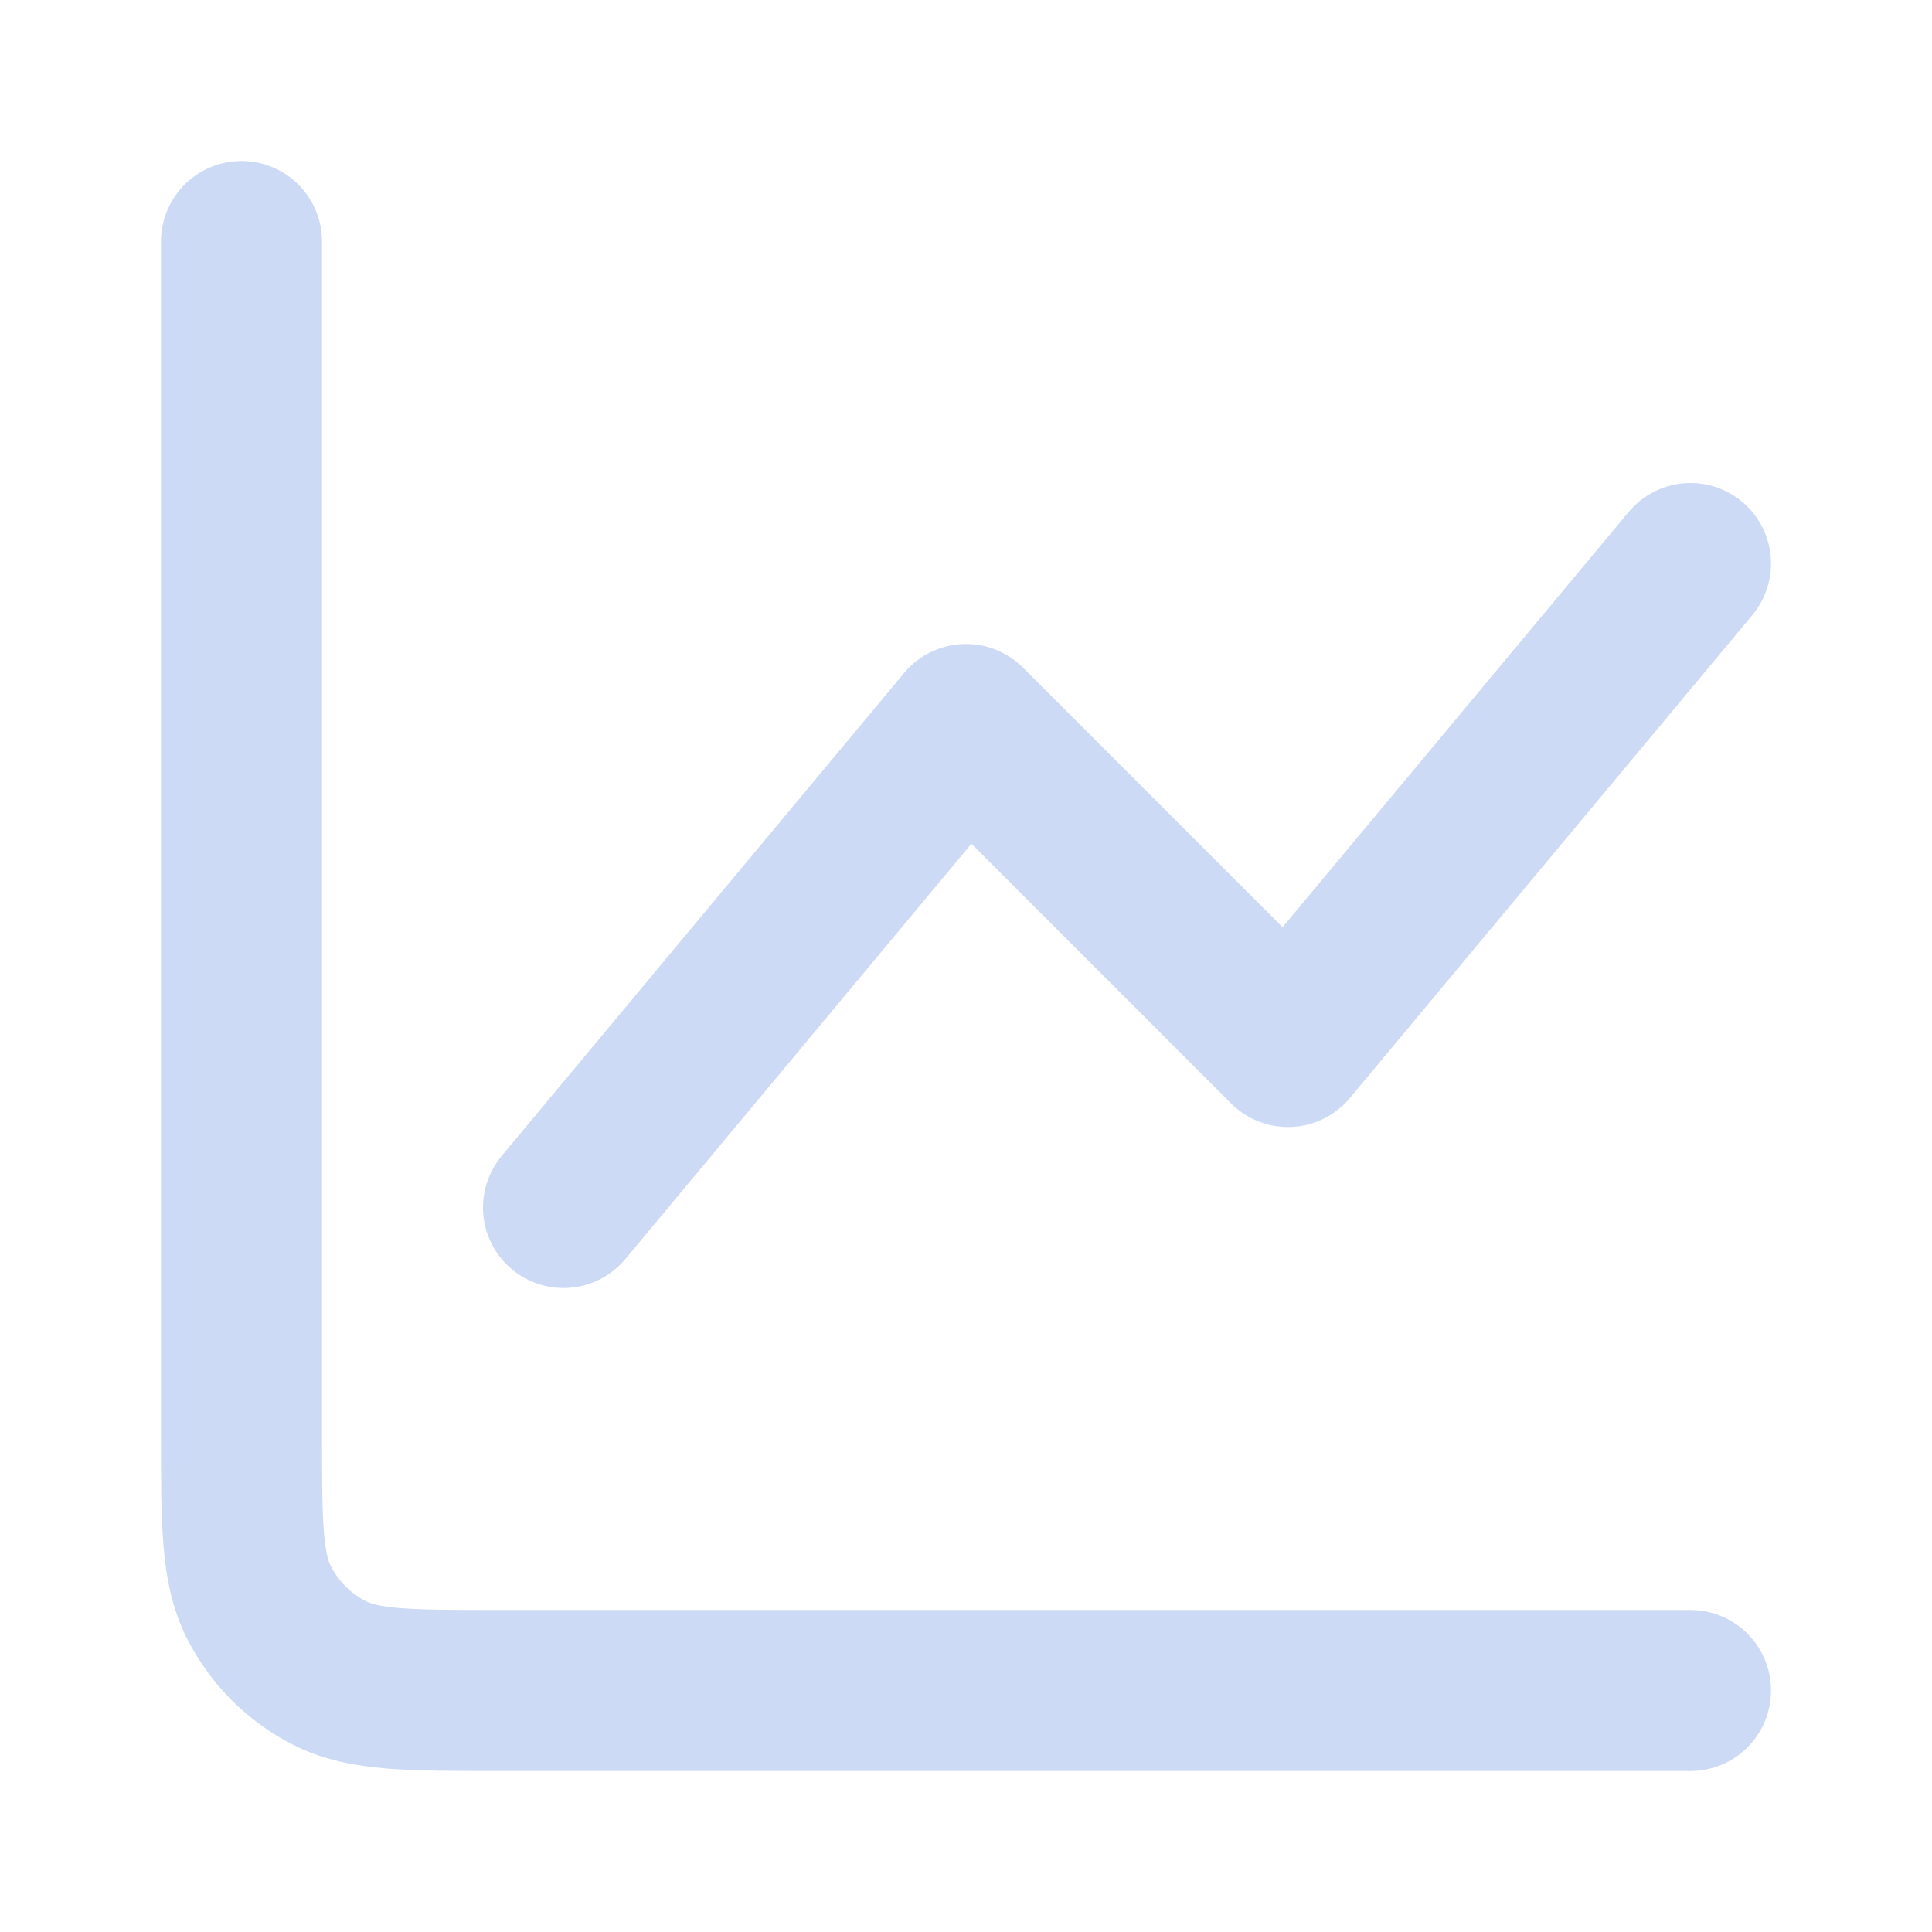
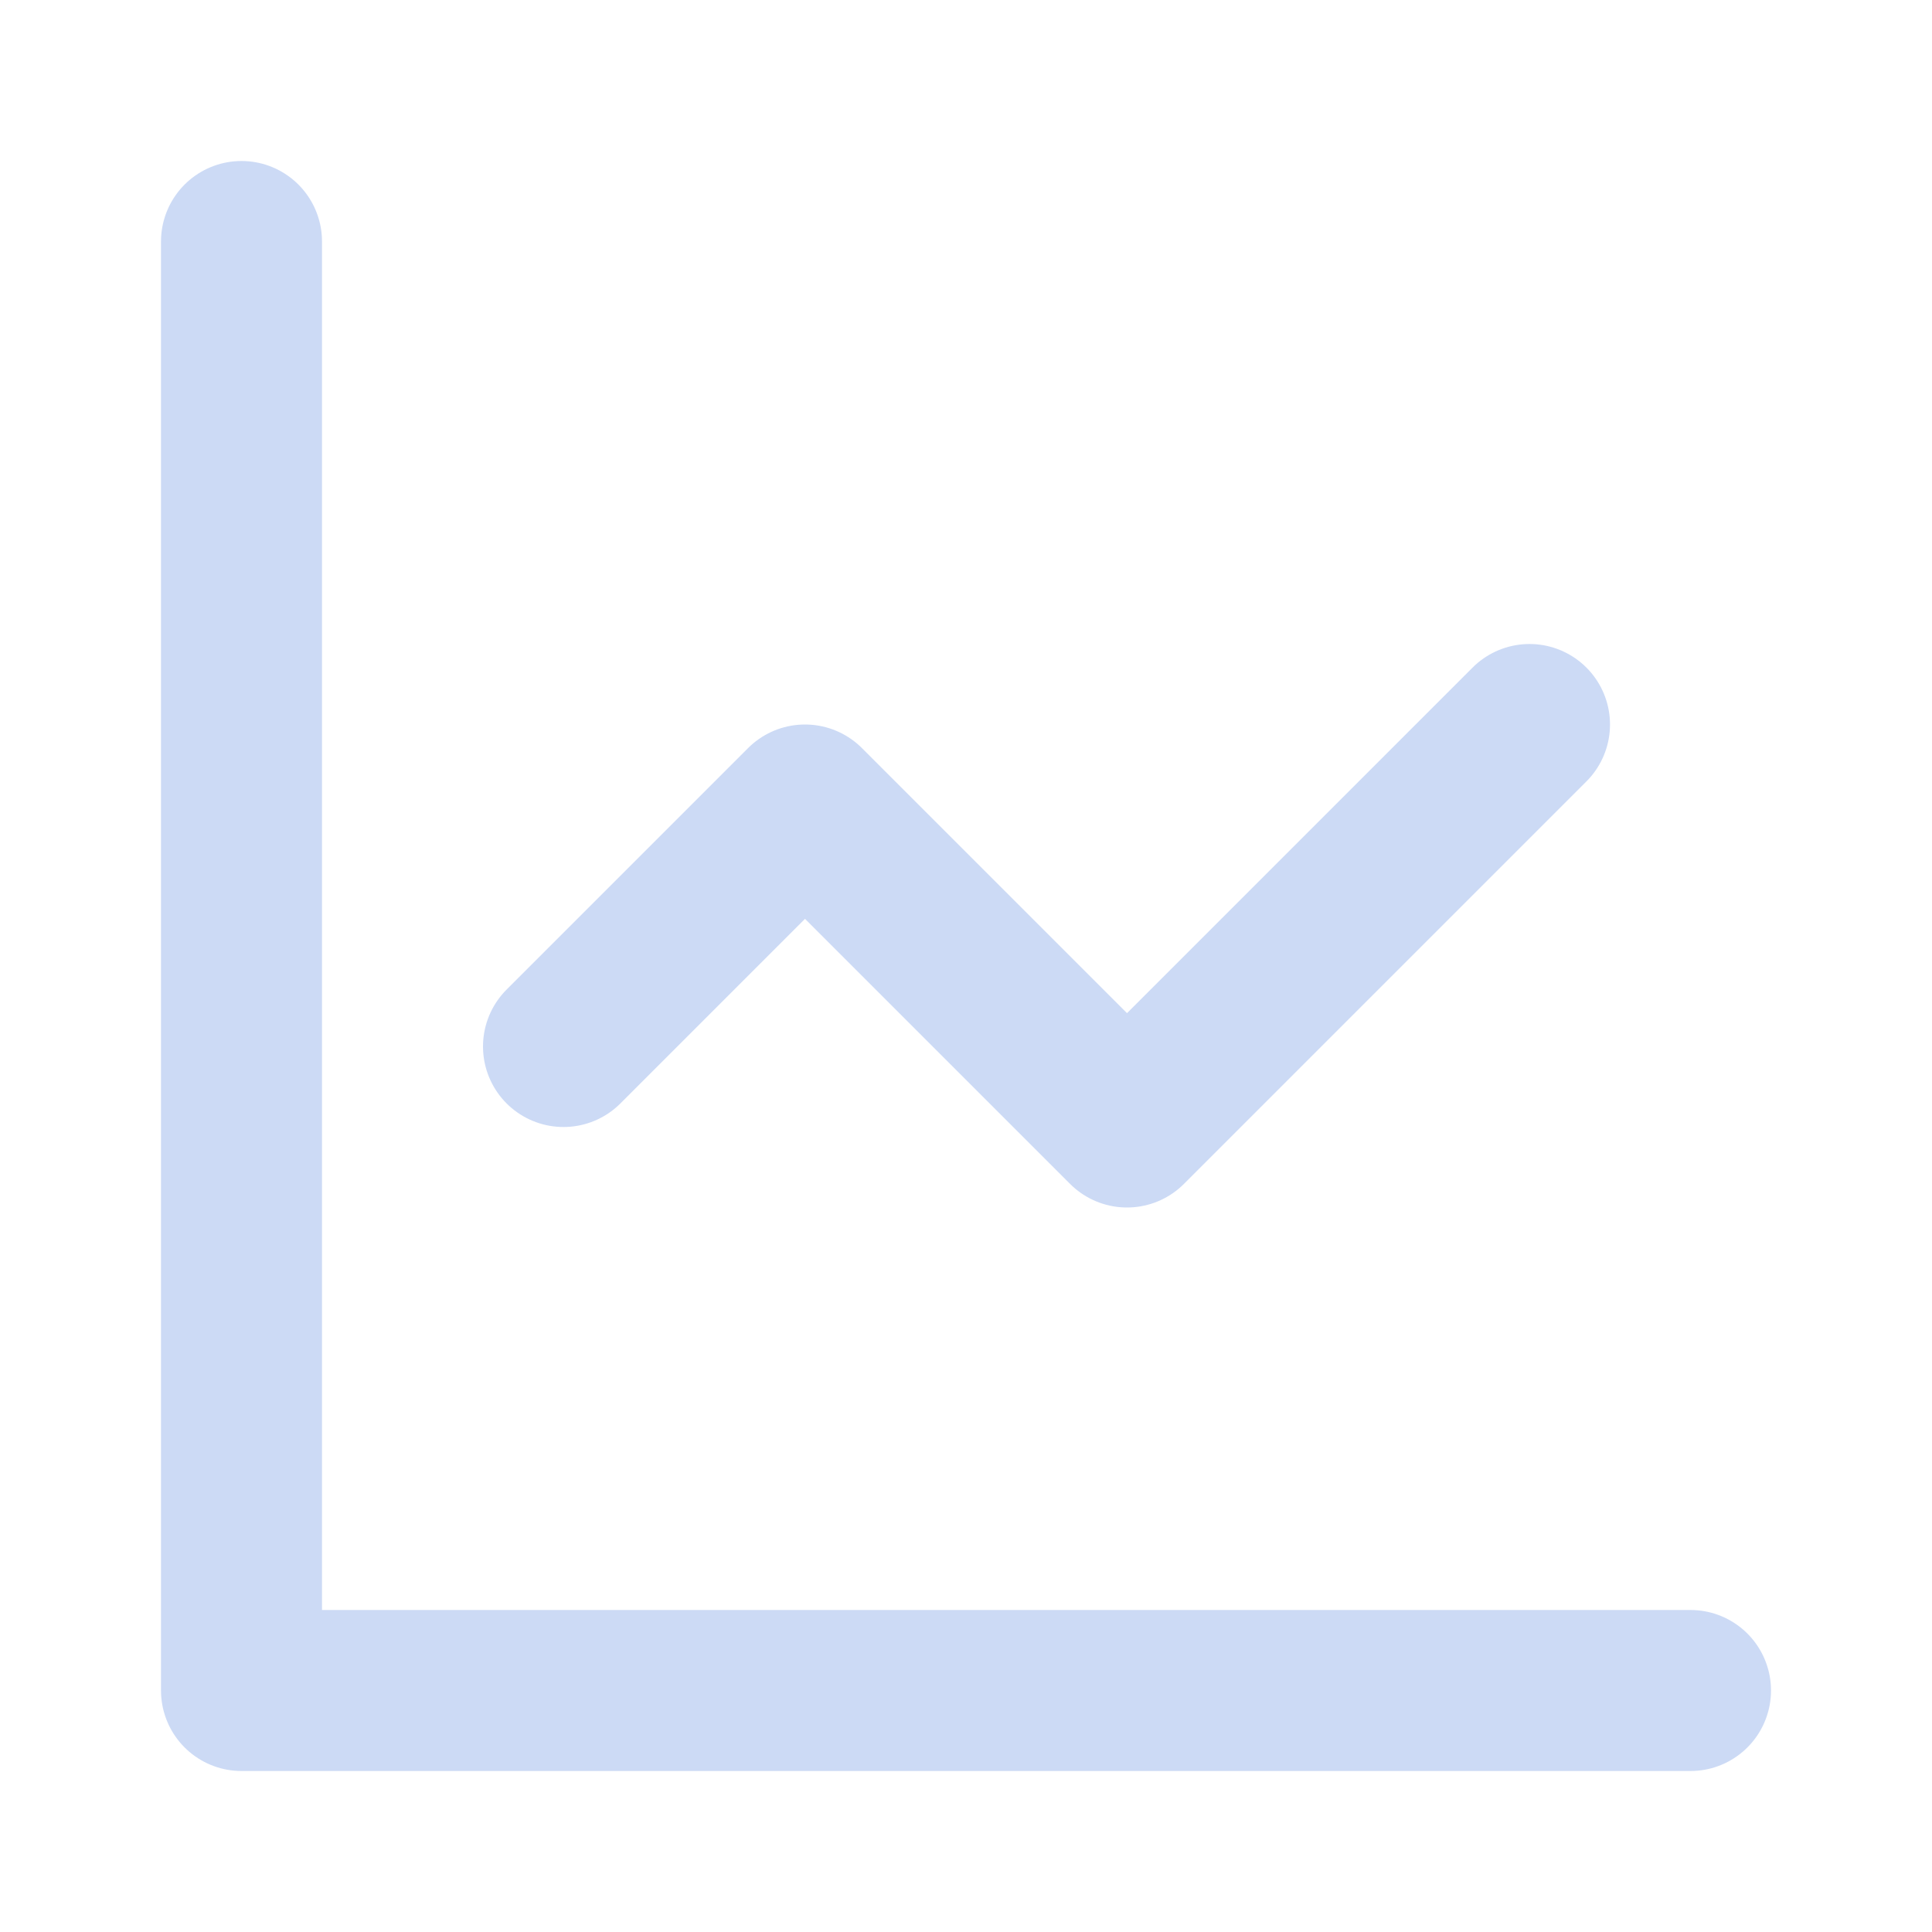
- <svg xmlns="http://www.w3.org/2000/svg" width="800px" height="800px" viewBox="0 0 24 24" fill="none">
-   <g id="SVGRepo_bgCarrier" stroke-width="0" />
-   <g id="SVGRepo_tracerCarrier" stroke-linecap="round" stroke-linejoin="round" />
-   <g id="SVGRepo_iconCarrier">
-     <path d="M21 21H6.2C5.08 21 4.52 21 4.092 20.782C3.716 20.59 3.41 20.284 3.218 19.908C3 19.48 3 18.92 3 17.8V3M7 15L12 9L16 13L21 7" stroke="#CCDAF5" stroke-width="2" stroke-linecap="round" stroke-linejoin="round" />
-   </g>
+ <svg xmlns="http://www.w3.org/2000/svg" viewBox="0 0 24 24" fill="none" stroke="#ccdaf5" stroke-linecap="round" stroke-linejoin="round" id="Line-Chart--Streamline-Lucide" height="24" width="24">
+   <path d="M3 3v18h18" stroke-width="2" />
+   <path d="m19 9 -5 5 -4 -4 -3 3" stroke-width="2" />
</svg>
